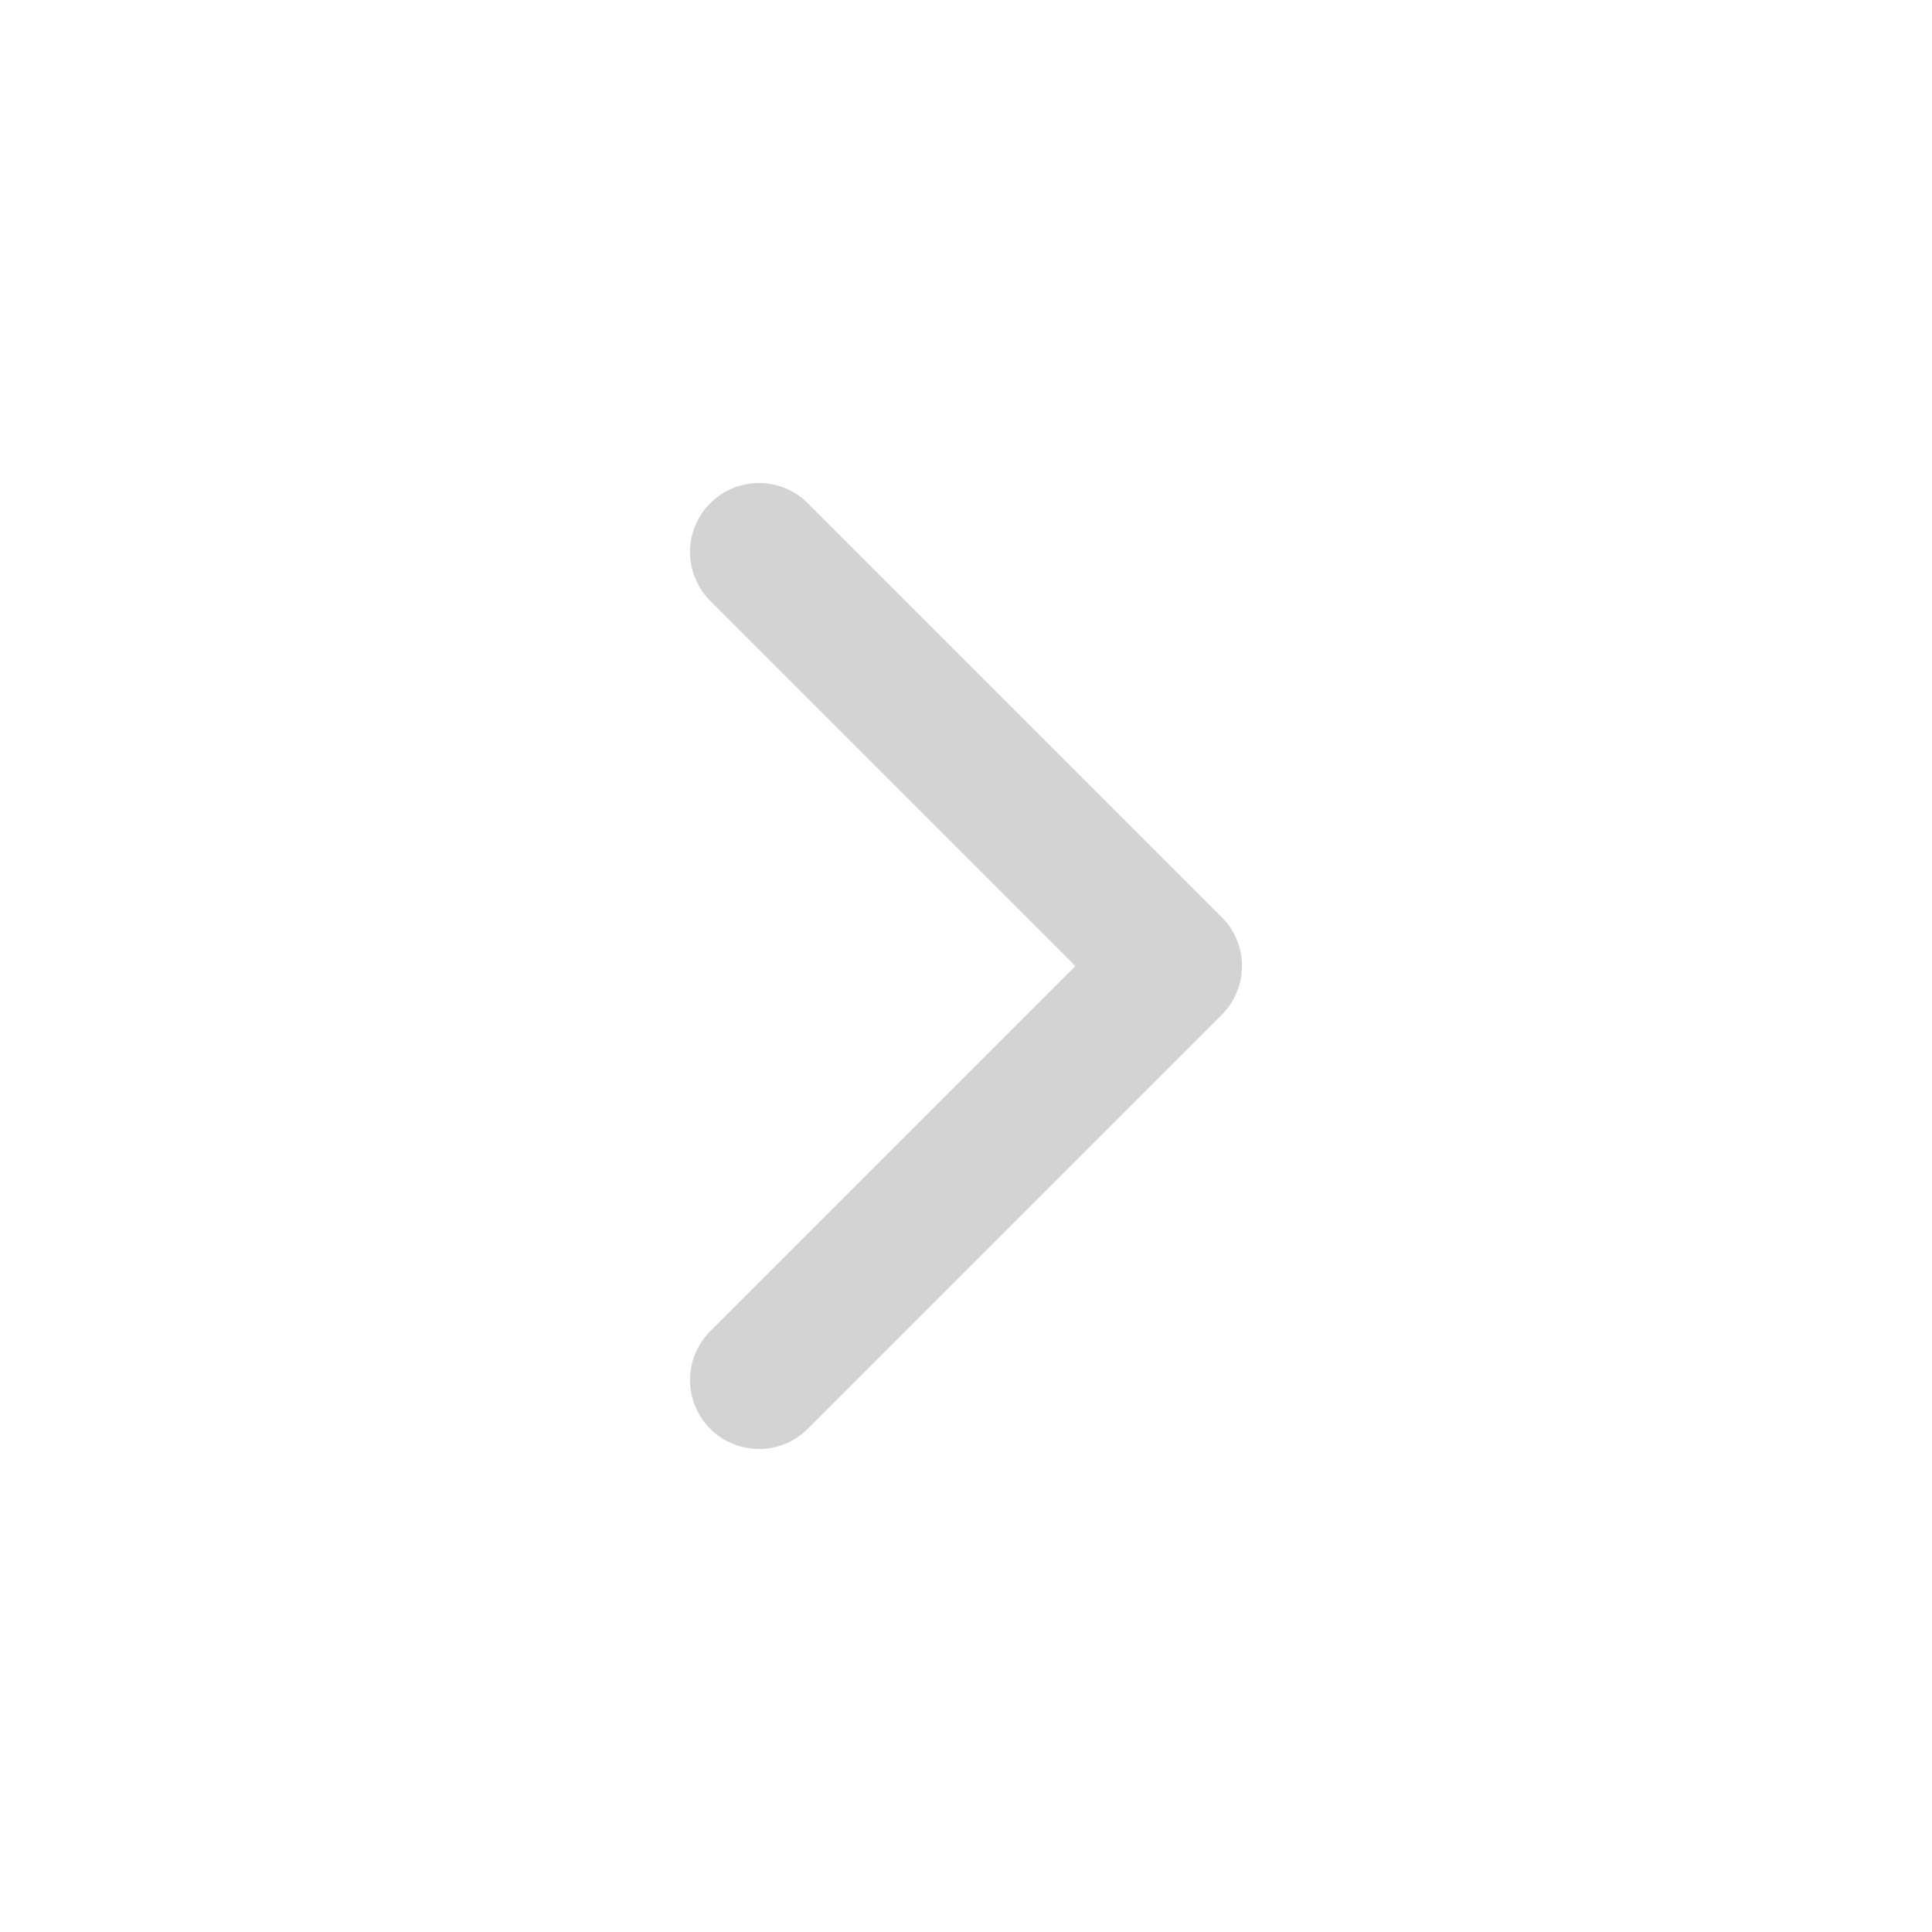
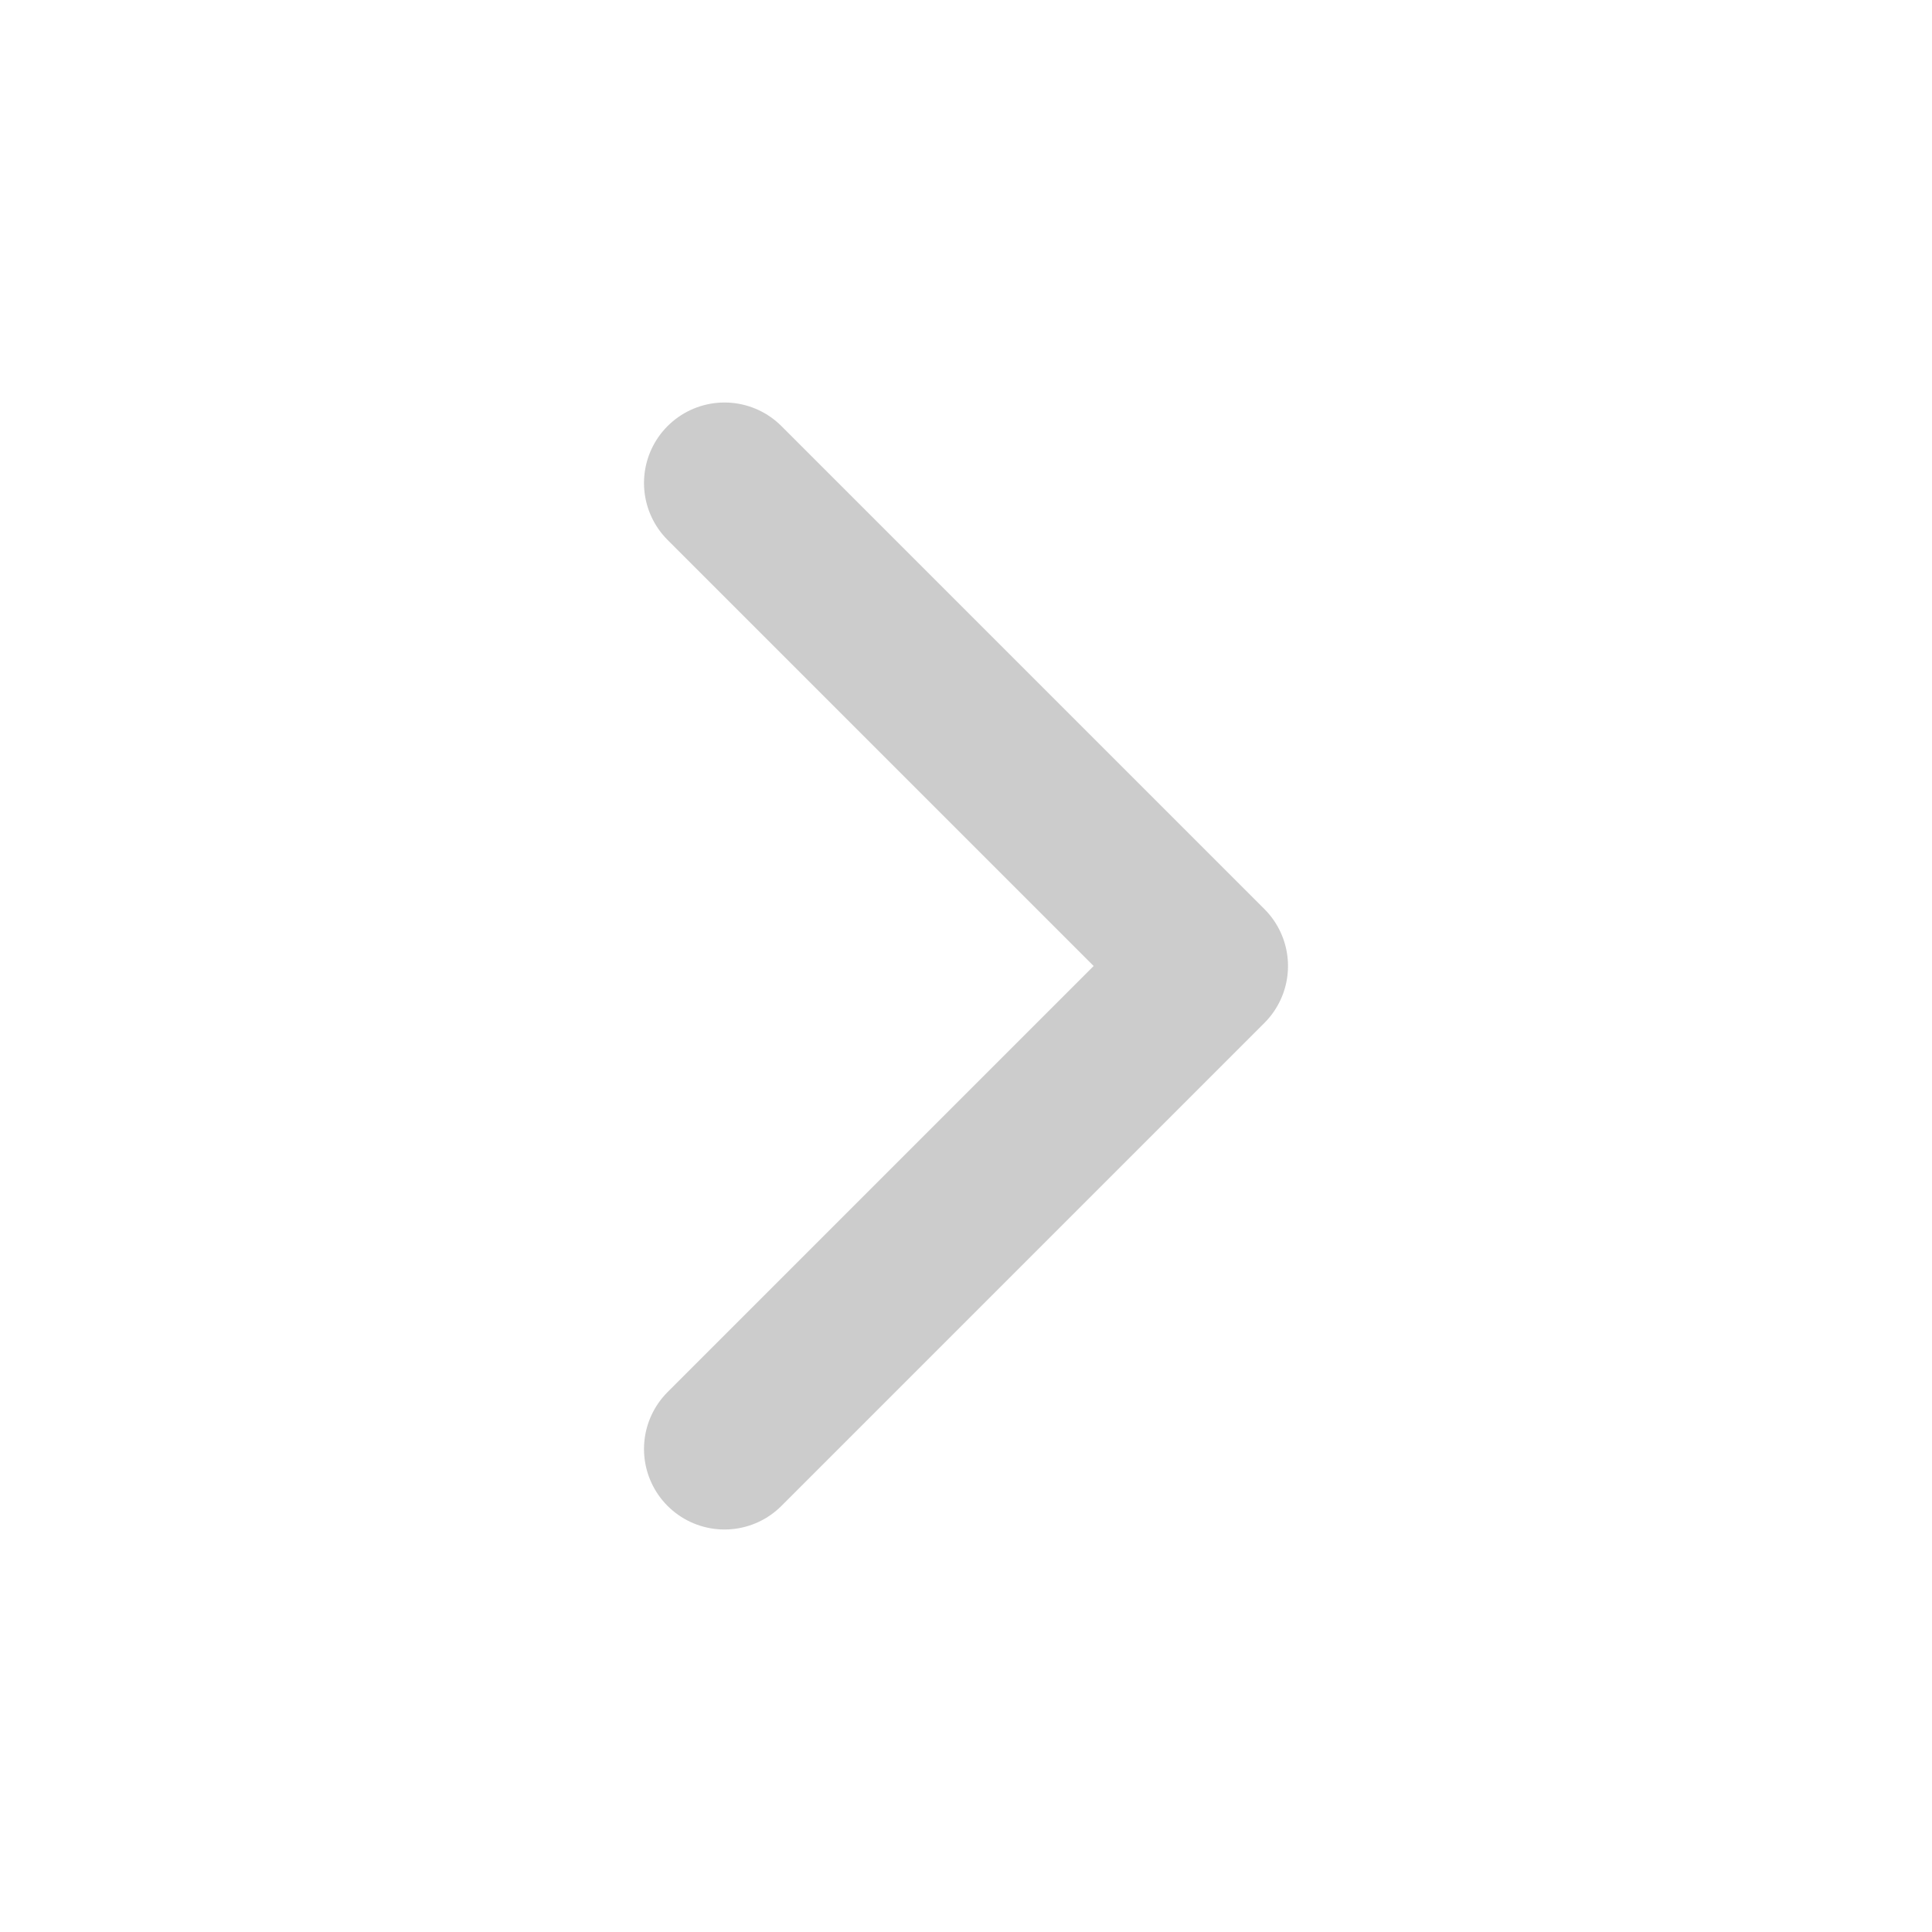
- <svg xmlns="http://www.w3.org/2000/svg" width="81" height="81" viewBox="-2 -2 28 28" fill="none" stroke="lightgray" stroke-width="2" stroke-linecap="round" stroke-linejoin="round">
+ <svg xmlns="http://www.w3.org/2000/svg" width="81" height="81" viewBox="0 0 24 24" fill="none" stroke="#CCCCCC" stroke-width="2" stroke-linecap="round" stroke-linejoin="round">
  <path d="m9 18 6-6-6-6" />
</svg>
